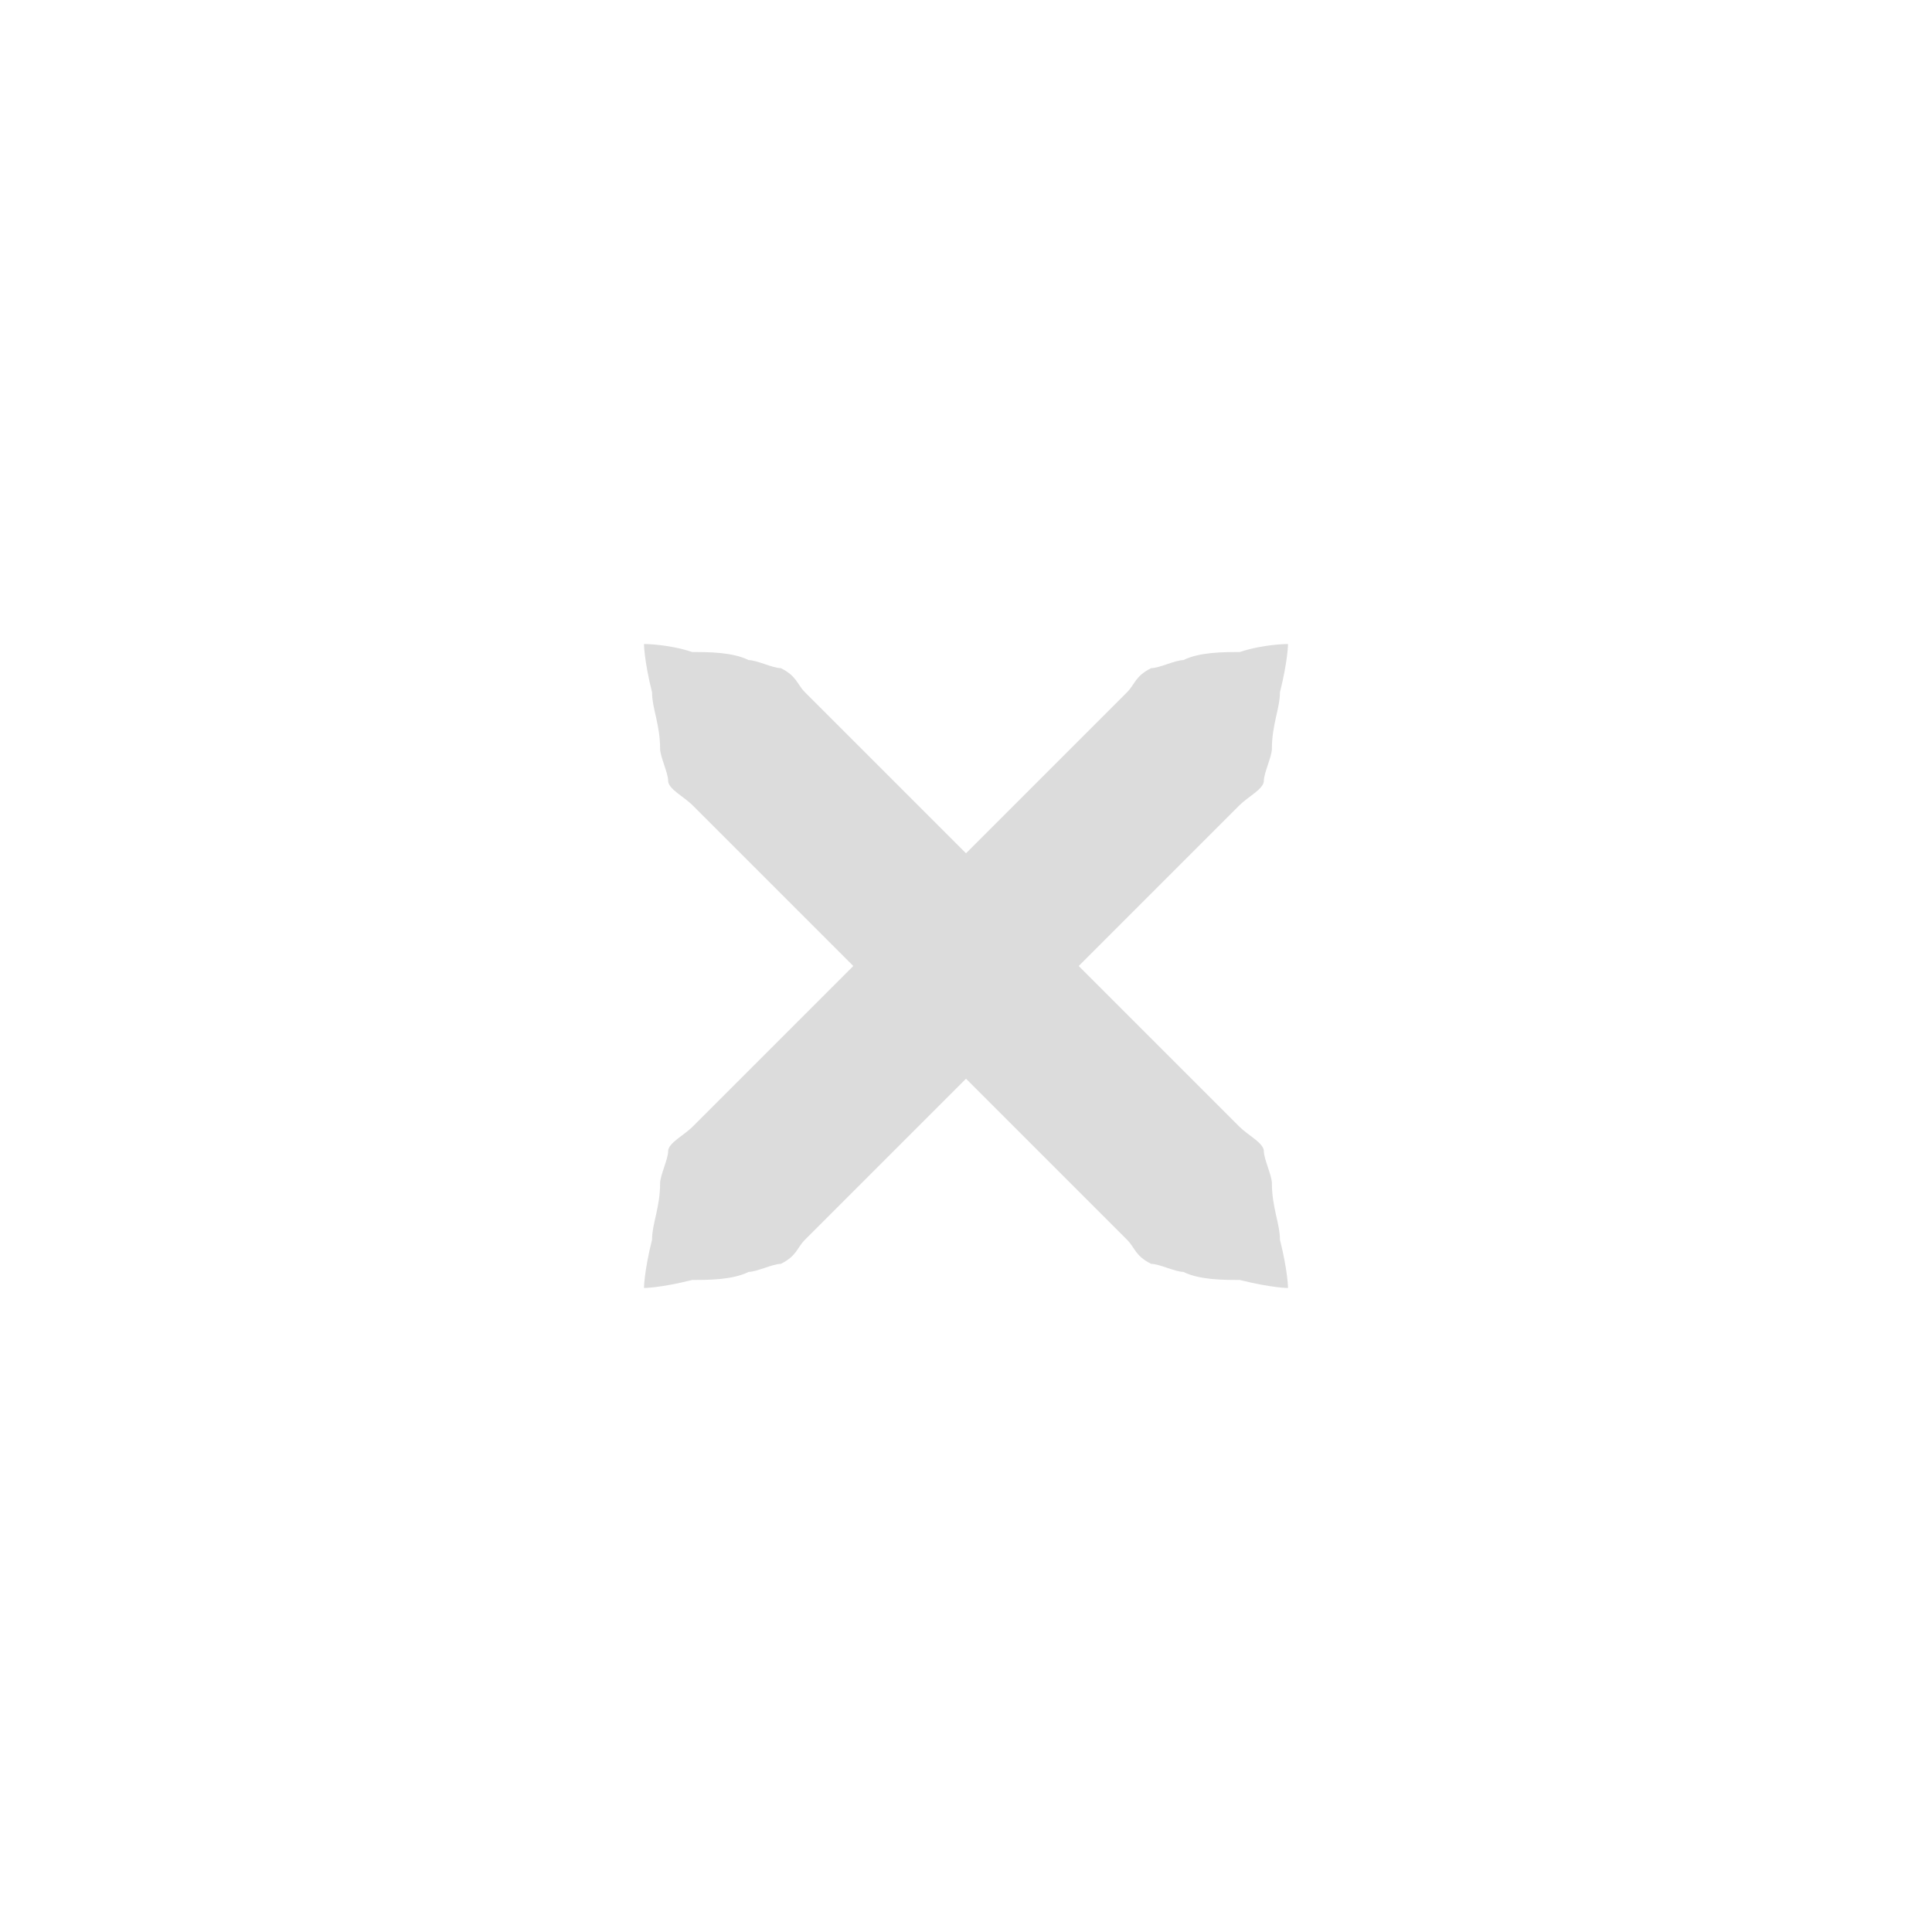
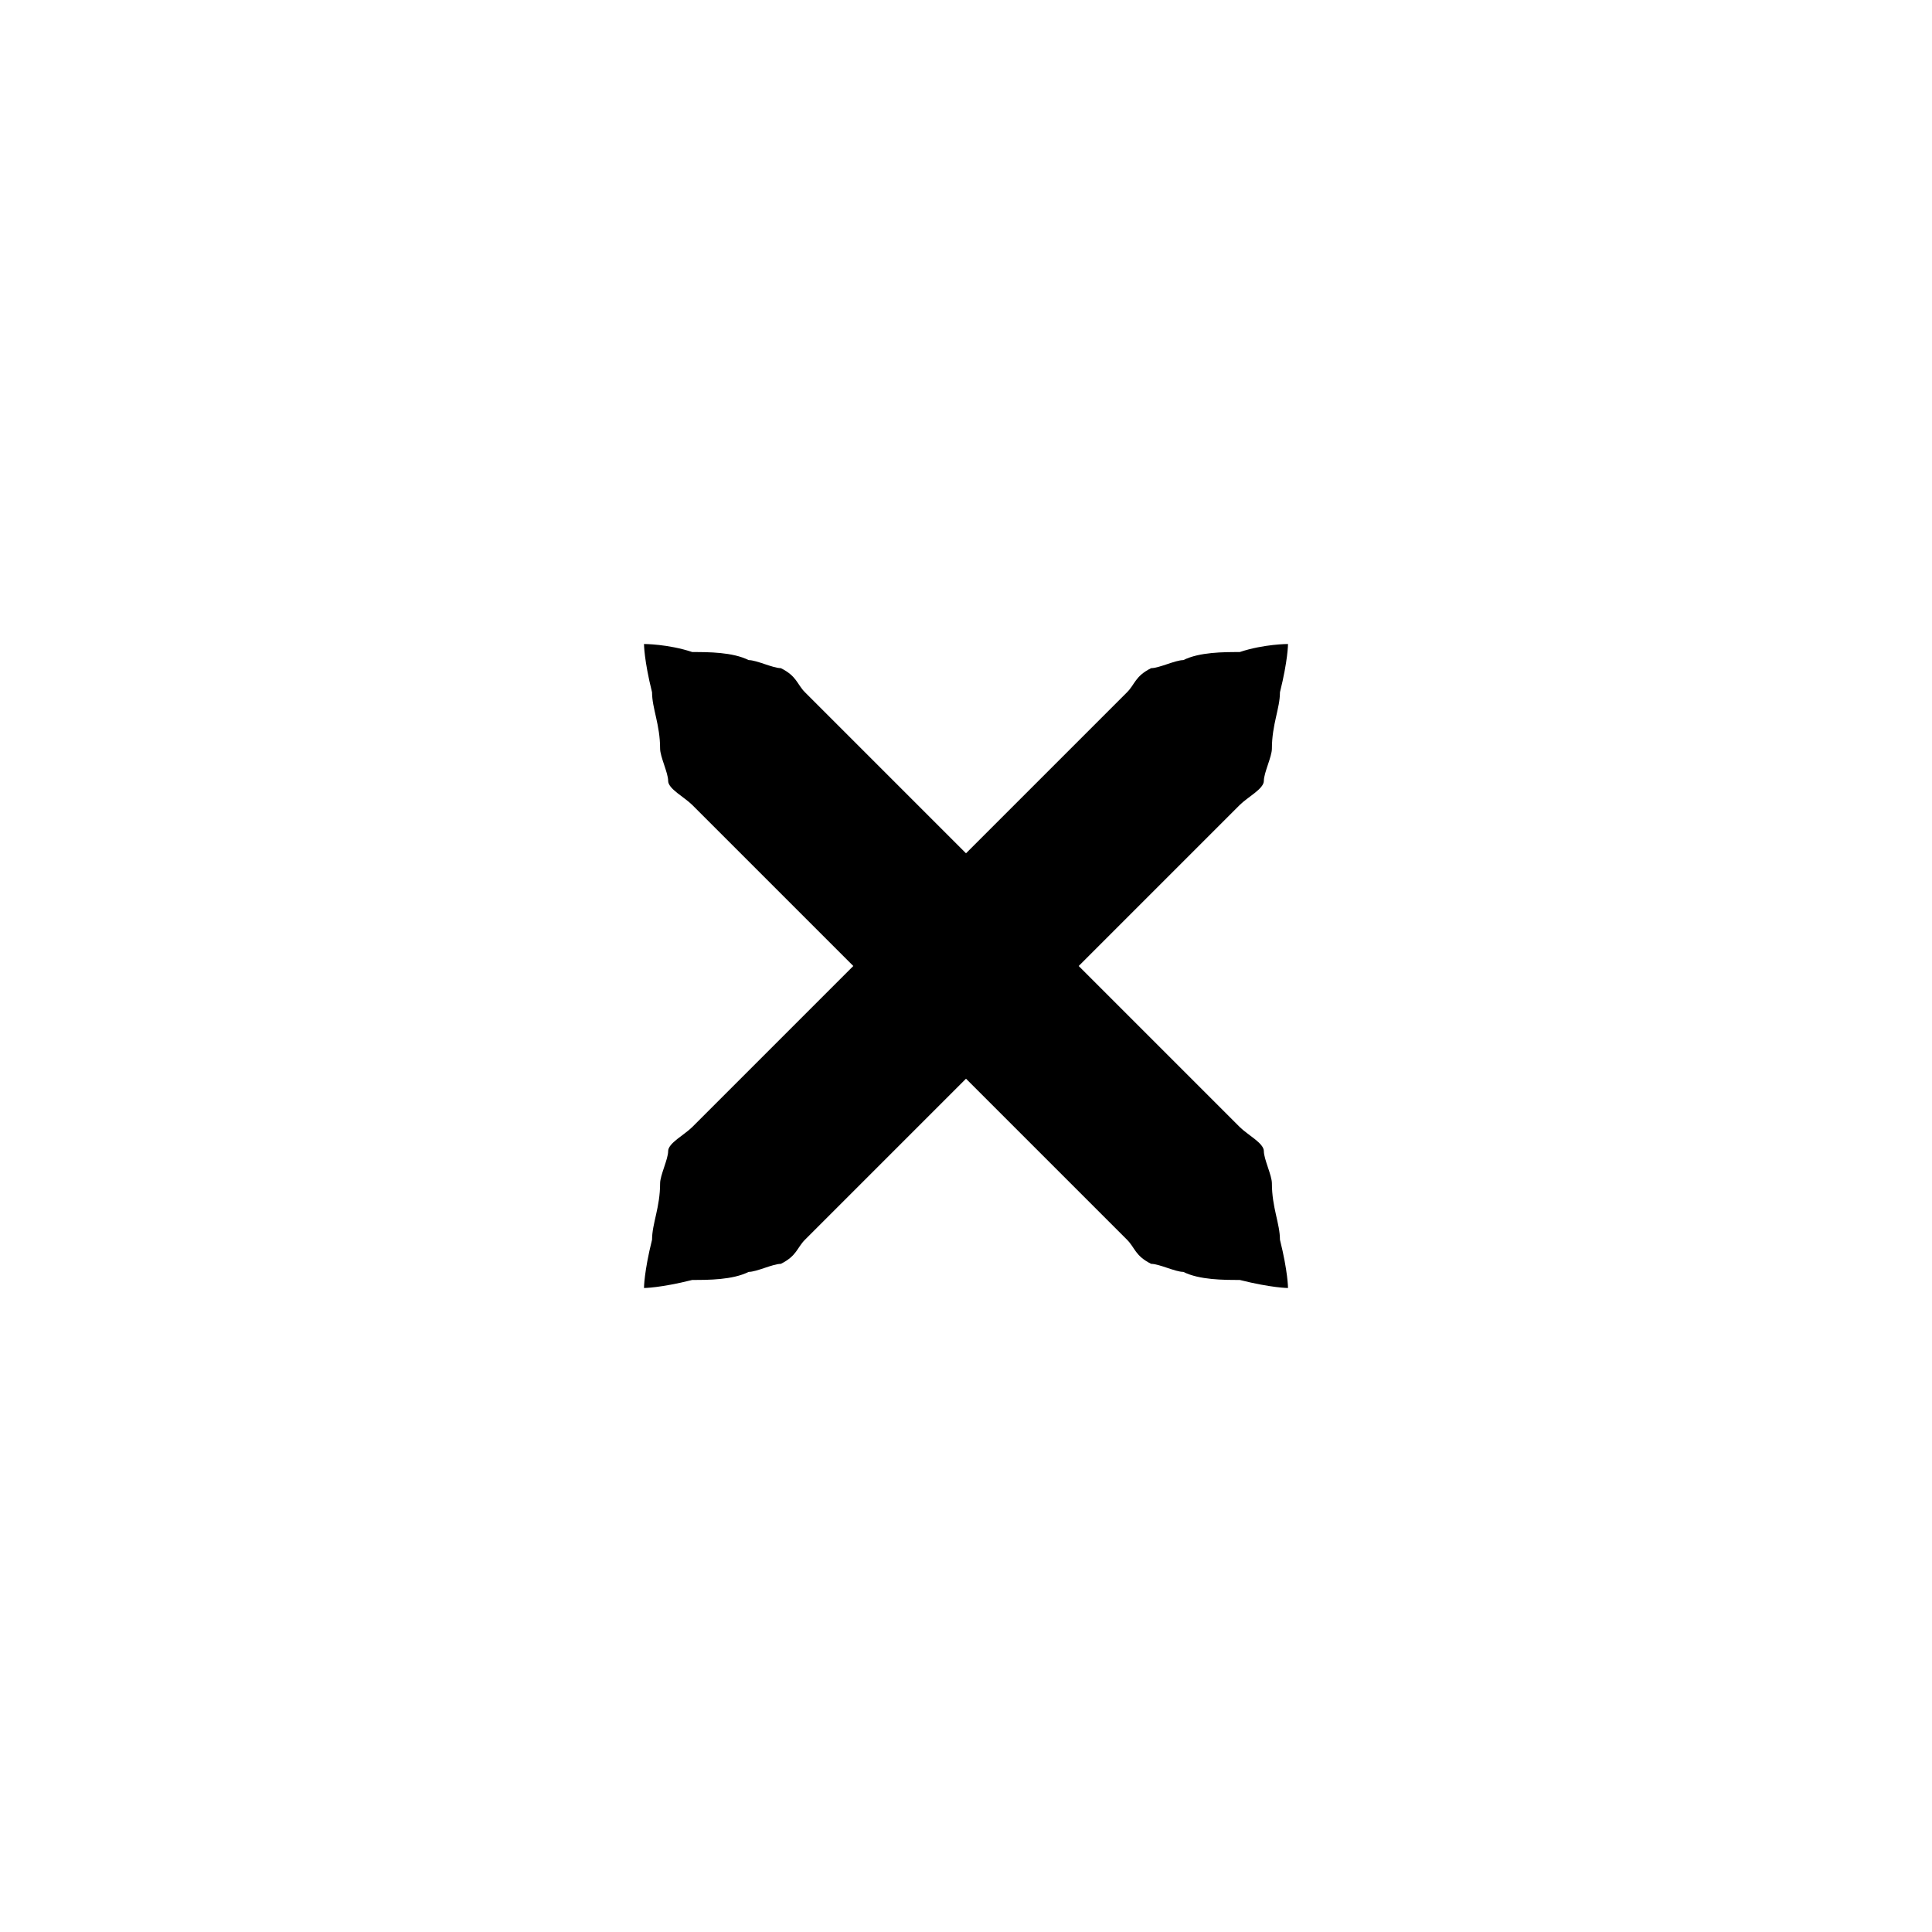
<svg xmlns="http://www.w3.org/2000/svg" xmlns:xlink="http://www.w3.org/1999/xlink" version="1.1" x="0px" y="0px" width="24px" height="24px" viewBox="0 0 24 24">
-   <path id="a" fill="#dcdcdc" d="M16,8c0,0,0,0.2-0.1,0.6c0,0.2-0.1,0.4-0.1,0.7c0,0.1-0.1,0.3-0.1,0.4c0,0.1-0.2,0.2-0.3,0.3c-0.7,0.7-1.7,1.7-2.7,2.7c-1,1-2,2-2.7,2.7c-0.1,0.1-0.1,0.2-0.3,0.3c-0.1,0-0.3,0.1-0.4,0.1c-0.2,0.1-0.5,0.1-0.7,0.1C8.2,16,8,16,8,16s0-0.2,0.1-0.6c0-0.2,0.1-0.4,0.1-0.7c0-0.1,0.1-0.3,0.1-0.4c0-0.1,0.2-0.2,0.3-0.3c0.7-0.7,1.7-1.7,2.7-2.7c1-1,2-2,2.7-2.7c0.1-0.1,0.1-0.2,0.3-0.3c0.1,0,0.3-0.1,0.4-0.1c0.2-0.1,0.5-0.1,0.7-0.1C15.7,8,16,8,16,8z" />
+   <path id="a" fill="#{{base05-hex}}" d="M16,8c0,0,0,0.2-0.1,0.6c0,0.2-0.1,0.4-0.1,0.7c0,0.1-0.1,0.3-0.1,0.4c0,0.1-0.2,0.2-0.3,0.3c-0.7,0.7-1.7,1.7-2.7,2.7c-1,1-2,2-2.7,2.7c-0.1,0.1-0.1,0.2-0.3,0.3c-0.1,0-0.3,0.1-0.4,0.1c-0.2,0.1-0.5,0.1-0.7,0.1C8.2,16,8,16,8,16s0-0.2,0.1-0.6c0-0.2,0.1-0.4,0.1-0.7c0-0.1,0.1-0.3,0.1-0.4c0-0.1,0.2-0.2,0.3-0.3c0.7-0.7,1.7-1.7,2.7-2.7c1-1,2-2,2.7-2.7c0.1-0.1,0.1-0.2,0.3-0.3c0.1,0,0.3-0.1,0.4-0.1c0.2-0.1,0.5-0.1,0.7-0.1C15.7,8,16,8,16,8z" />
  <use xlink:href="#a" transform="matrix(-1,0,0,1,24,0)" />
</svg>
